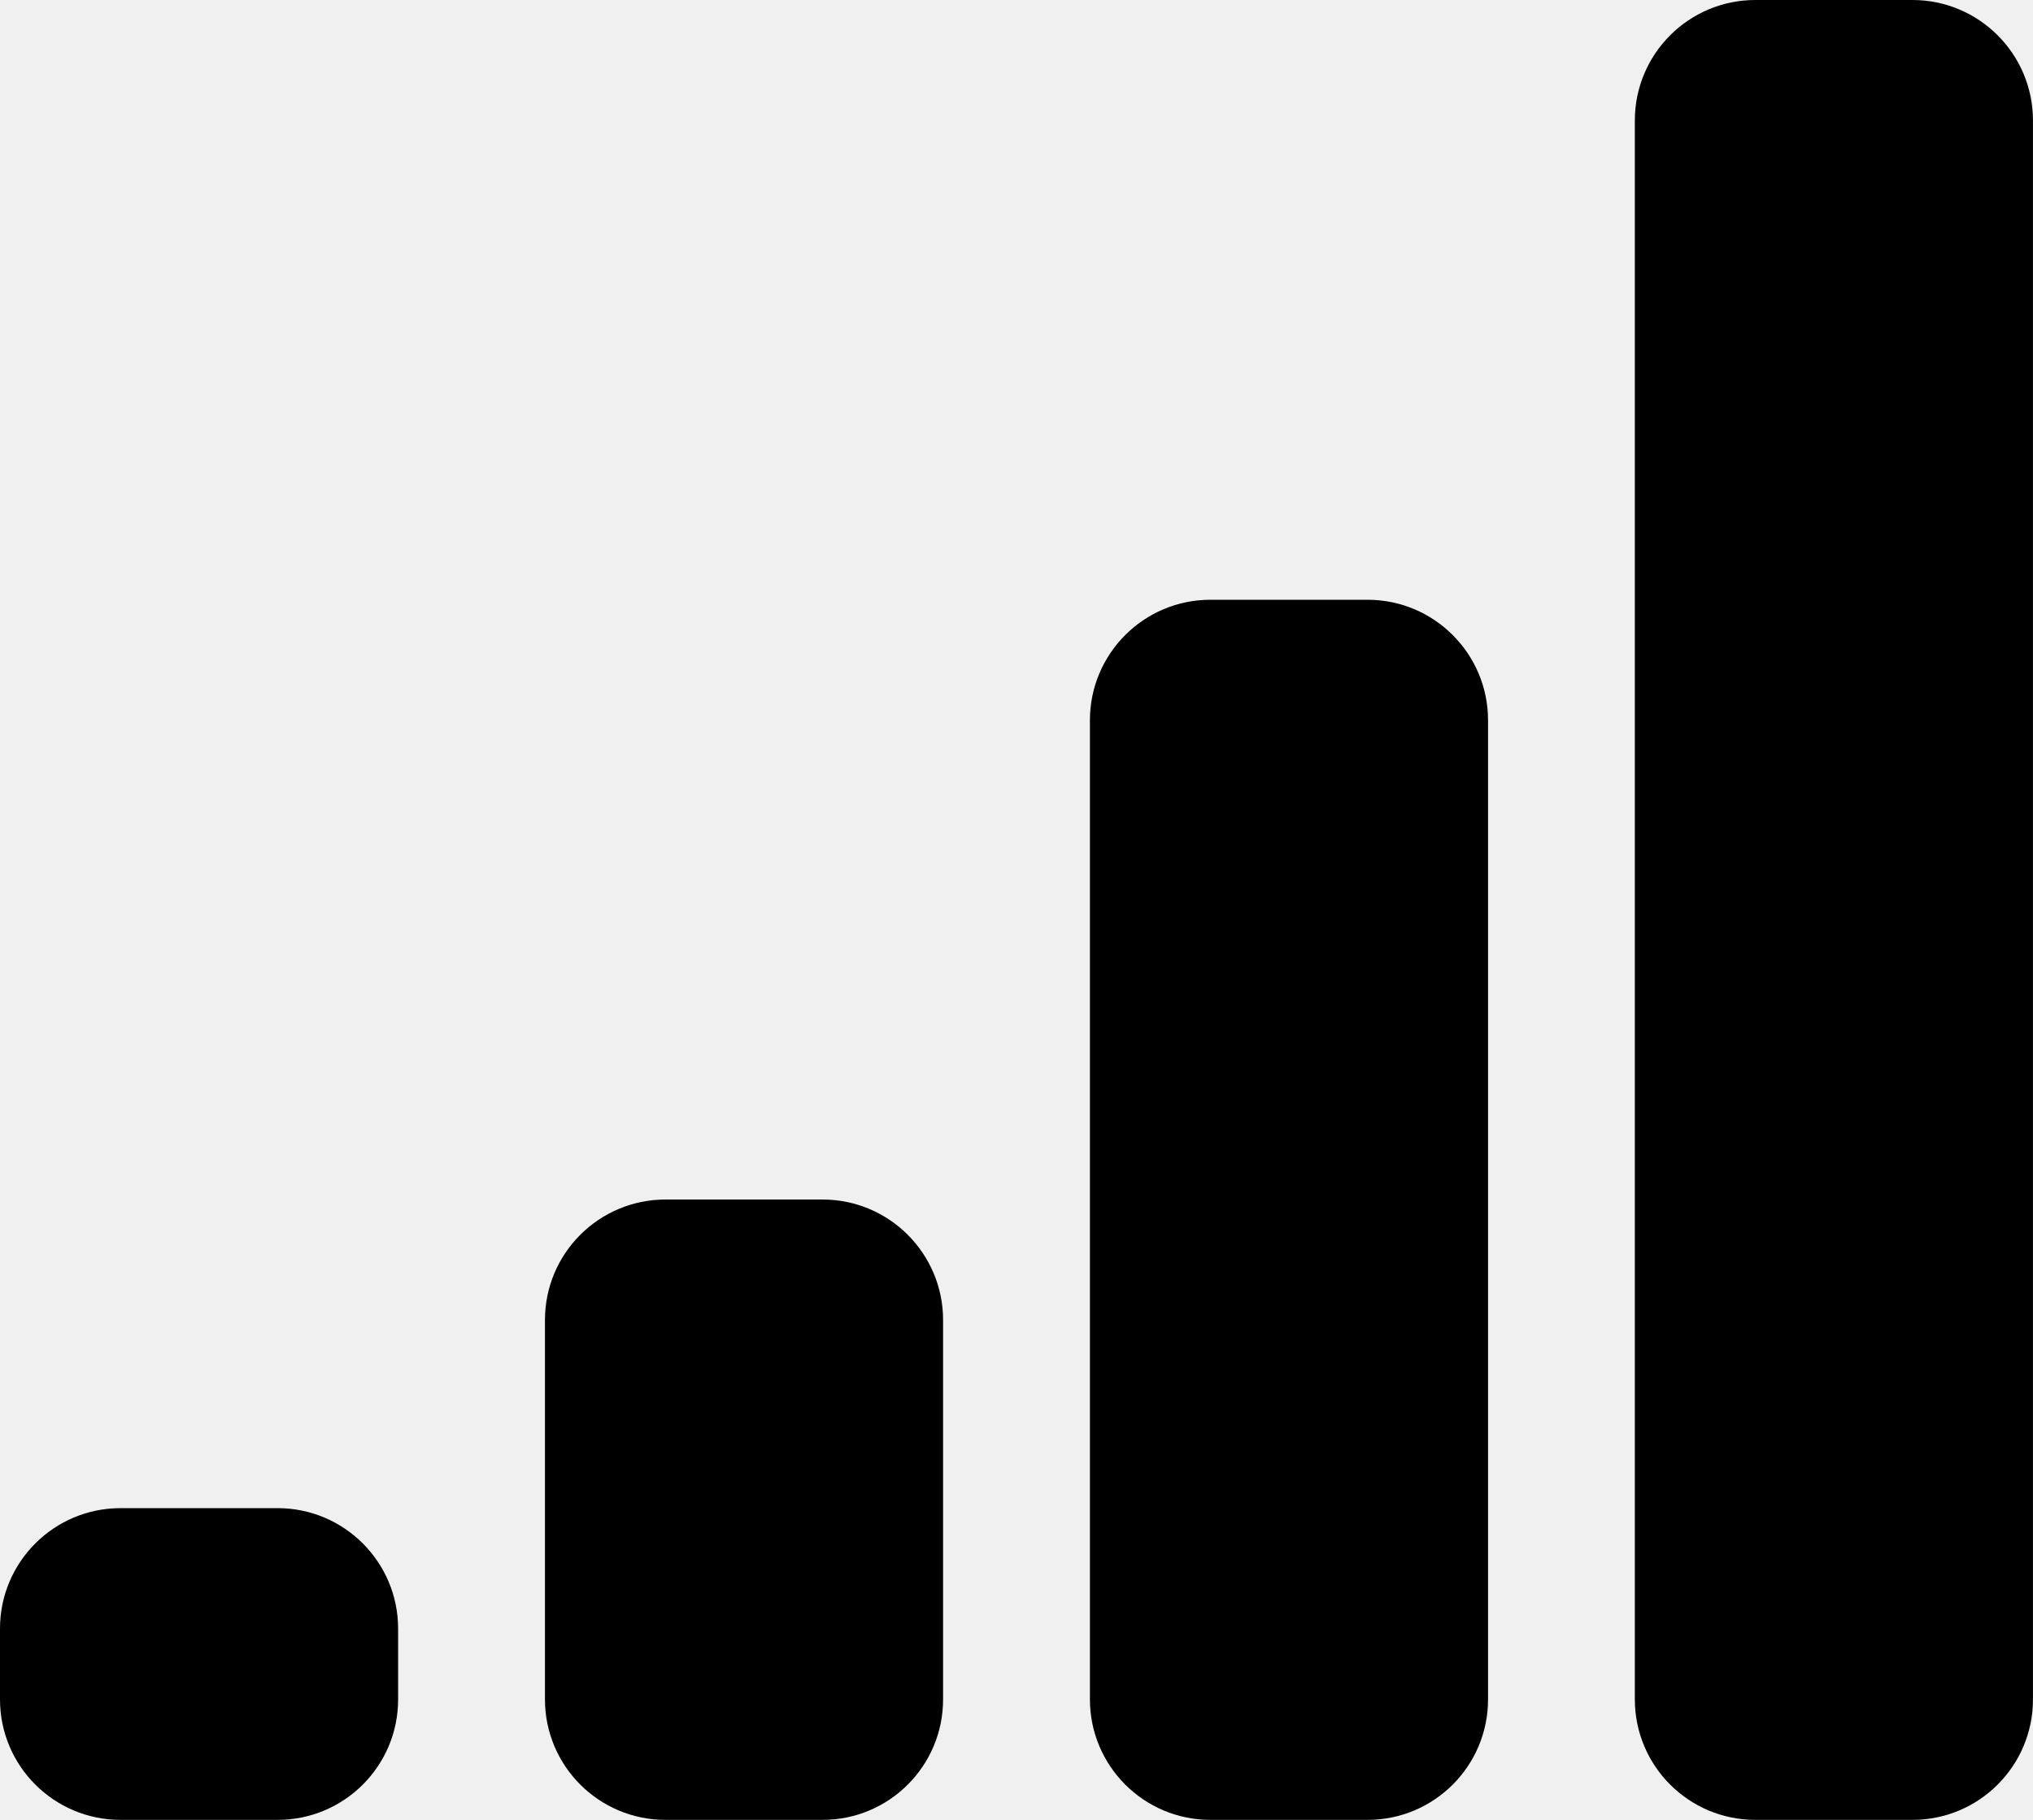
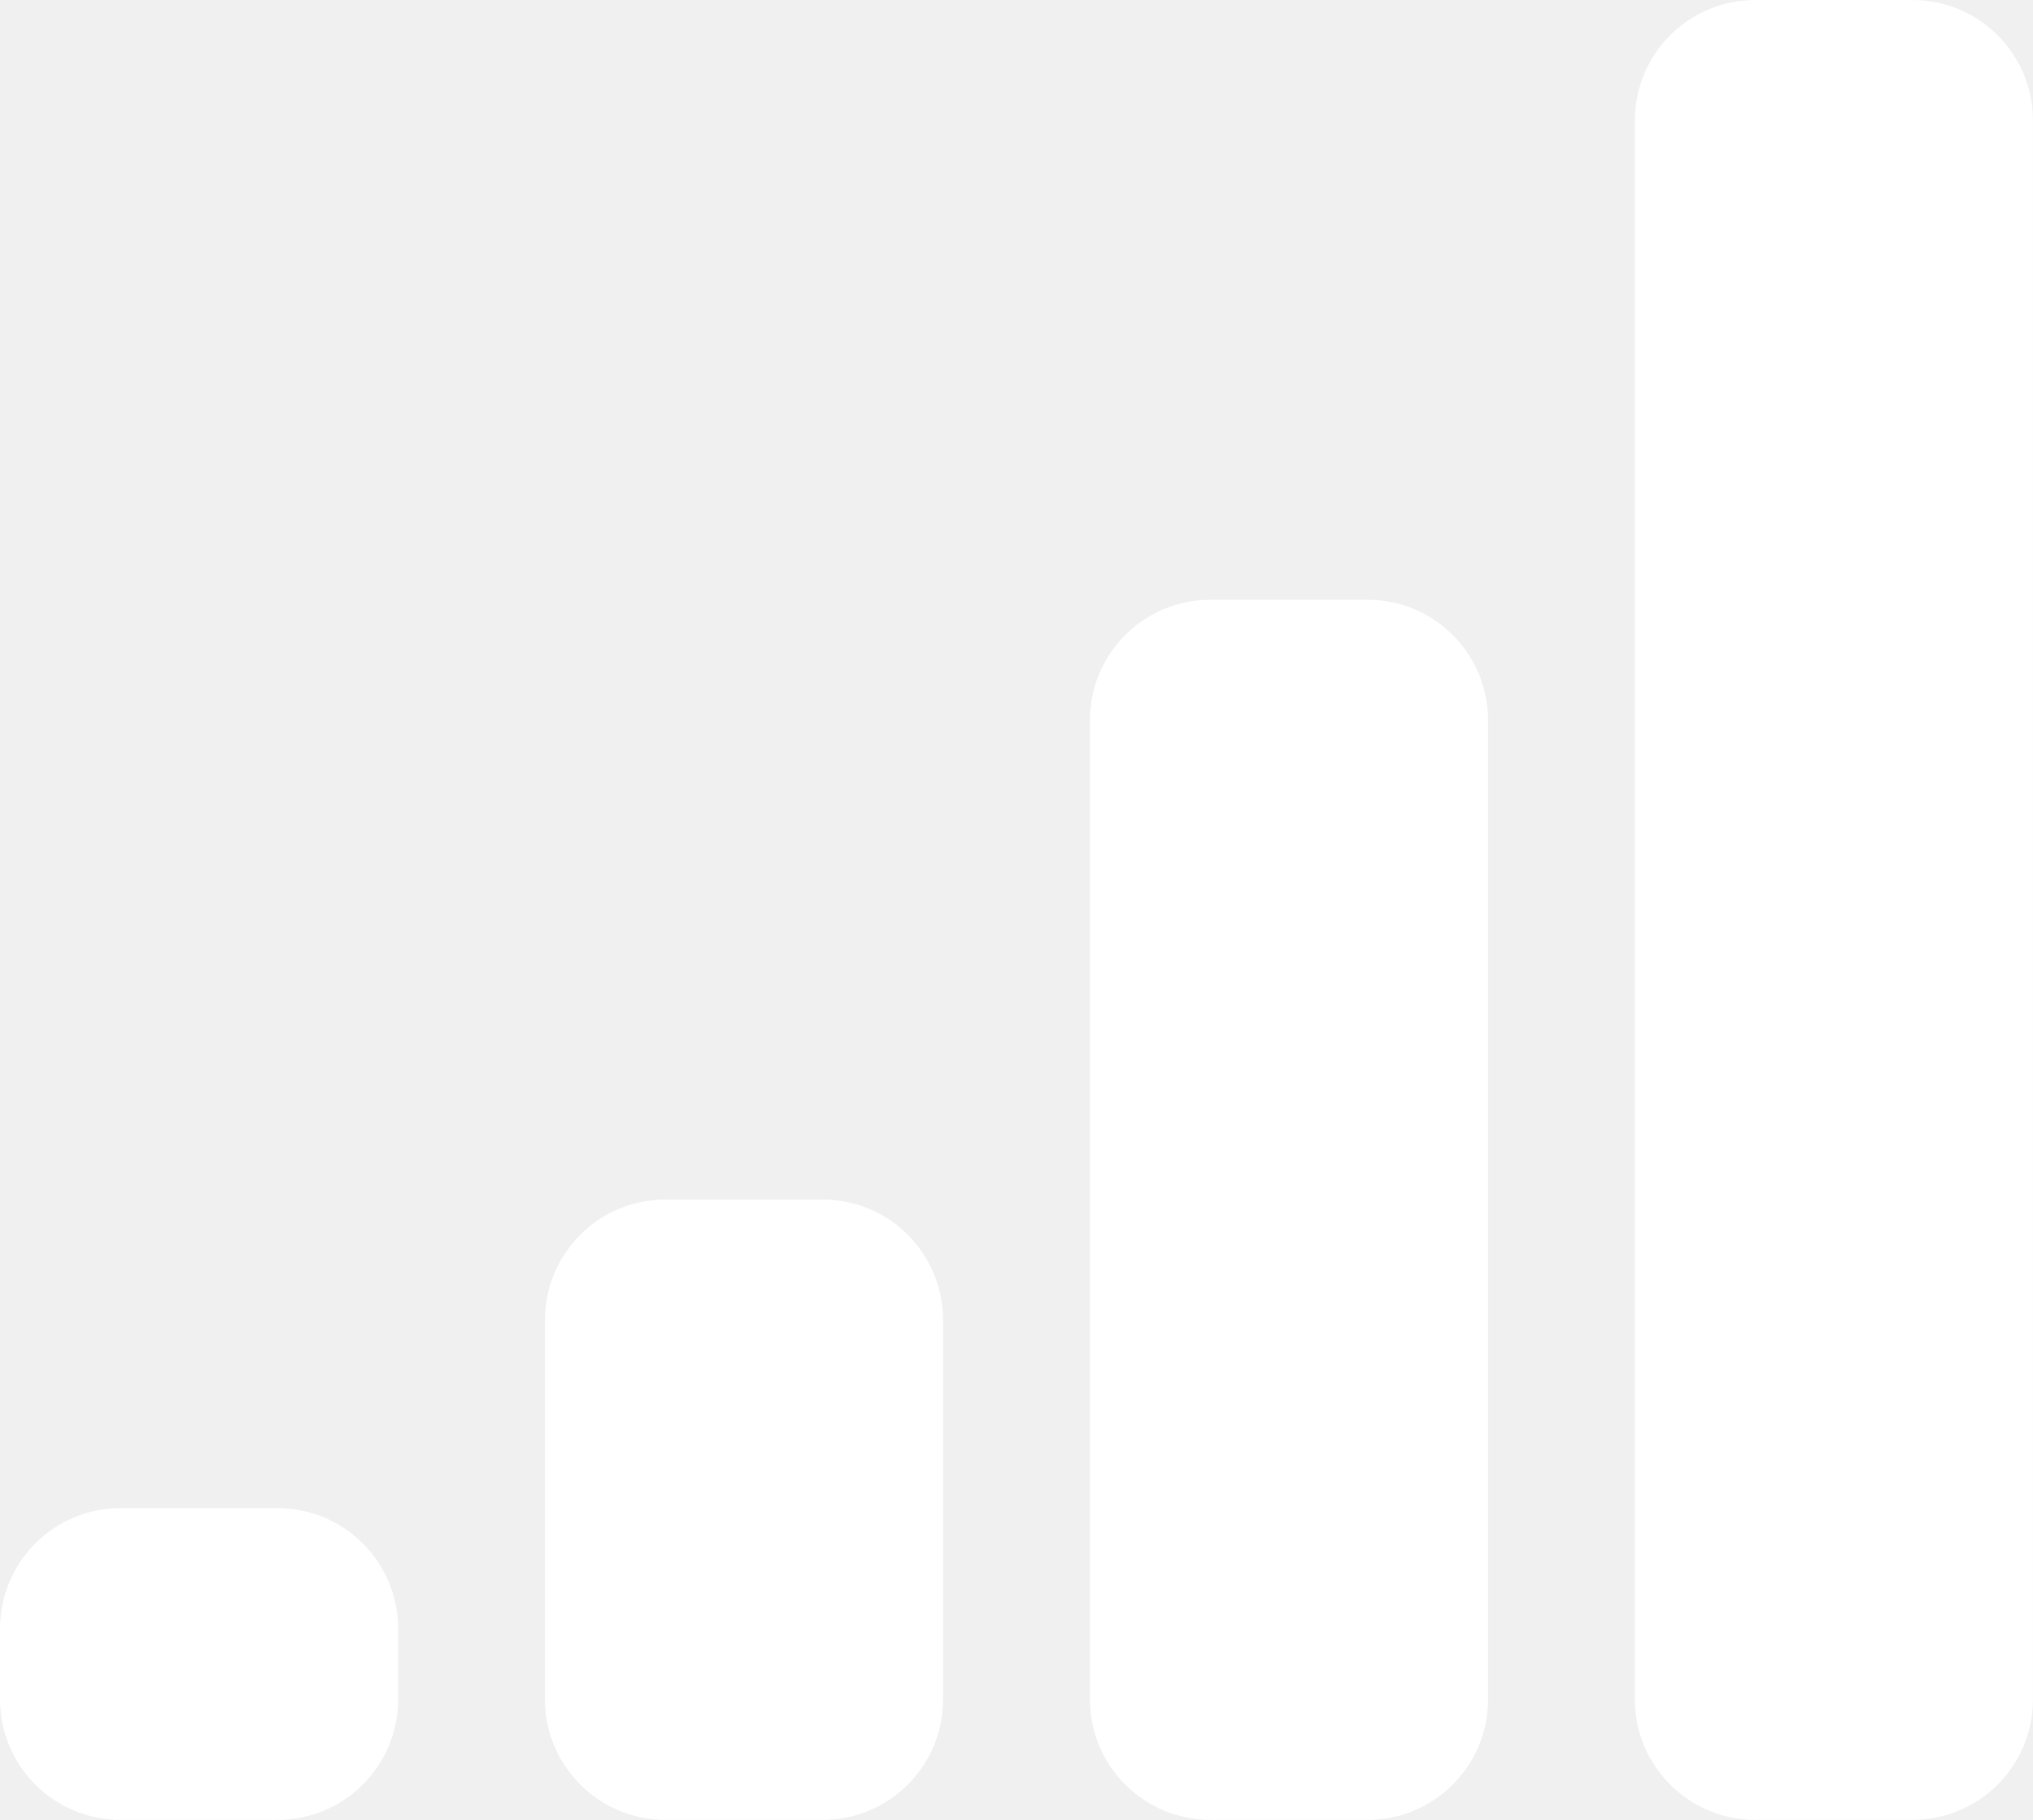
<svg xmlns="http://www.w3.org/2000/svg" id="Stats" version="1.1" x="0px" y="0px" viewBox="0 0 49.579 44.38" style="enable-background:new 0 0 49.579 44.38;" xml:space="preserve">
  <g id="Layer_1_1_">
-     <path id="XMLID_6_" d="M6.77,44.38H2.939C1.316,44.38,0,43.064,0,41.441v-1.724c0-1.623,1.316-2.939,2.939-2.939H6.77   c1.623,0,2.939,1.316,2.939,2.939v1.724C9.71,43.064,8.394,44.38,6.77,44.38z" />
-     <path id="XMLID_5_" d="M20.06,44.38h-3.831c-1.623,0-2.939-1.316-2.939-2.939v-9.25c0-1.623,1.316-2.939,2.939-2.939h3.831   c1.623,0,2.939,1.316,2.939,2.939v9.25C23,43.064,21.684,44.38,20.06,44.38z" />
-     <path id="XMLID_4_" d="M33.35,44.38h-3.831c-1.623,0-2.939-1.316-2.939-2.939V17.565c0-1.623,1.316-2.939,2.939-2.939h3.831   c1.623,0,2.939,1.316,2.939,2.939v23.876C36.29,43.064,34.974,44.38,33.35,44.38z" />
-     <path id="XMLID_3_" d="M46.639,44.38h-3.831c-1.623,0-2.939-1.316-2.939-2.939V2.939C39.869,1.316,41.185,0,42.808,0h3.831   c1.623,0,2.939,1.316,2.939,2.939v38.502C49.579,43.064,48.263,44.38,46.639,44.38z" />
+     <path fill="#fff" id="XMLID_6_" d="M6.77,44.38H2.939C1.316,44.38,0,43.064,0,41.441v-1.724c0-1.623,1.316-2.939,2.939-2.939H6.77   c1.623,0,2.939,1.316,2.939,2.939v1.724C9.71,43.064,8.394,44.38,6.77,44.38z" />
+     <path fill="#fff" id="XMLID_5_" d="M20.06,44.38h-3.831c-1.623,0-2.939-1.316-2.939-2.939v-9.25c0-1.623,1.316-2.939,2.939-2.939h3.831   c1.623,0,2.939,1.316,2.939,2.939v9.25C23,43.064,21.684,44.38,20.06,44.38z" />
+     <path fill="#fff" id="XMLID_4_" d="M33.35,44.38h-3.831c-1.623,0-2.939-1.316-2.939-2.939V17.565c0-1.623,1.316-2.939,2.939-2.939h3.831   c1.623,0,2.939,1.316,2.939,2.939v23.876C36.29,43.064,34.974,44.38,33.35,44.38z" />
+     <path fill="#fff" id="XMLID_3_" d="M46.639,44.38h-3.831c-1.623,0-2.939-1.316-2.939-2.939V2.939C39.869,1.316,41.185,0,42.808,0h3.831   c1.623,0,2.939,1.316,2.939,2.939v38.502C49.579,43.064,48.263,44.38,46.639,44.38z" />
  </g>
-   <g id="Layer_1">
- </g>
</svg>
